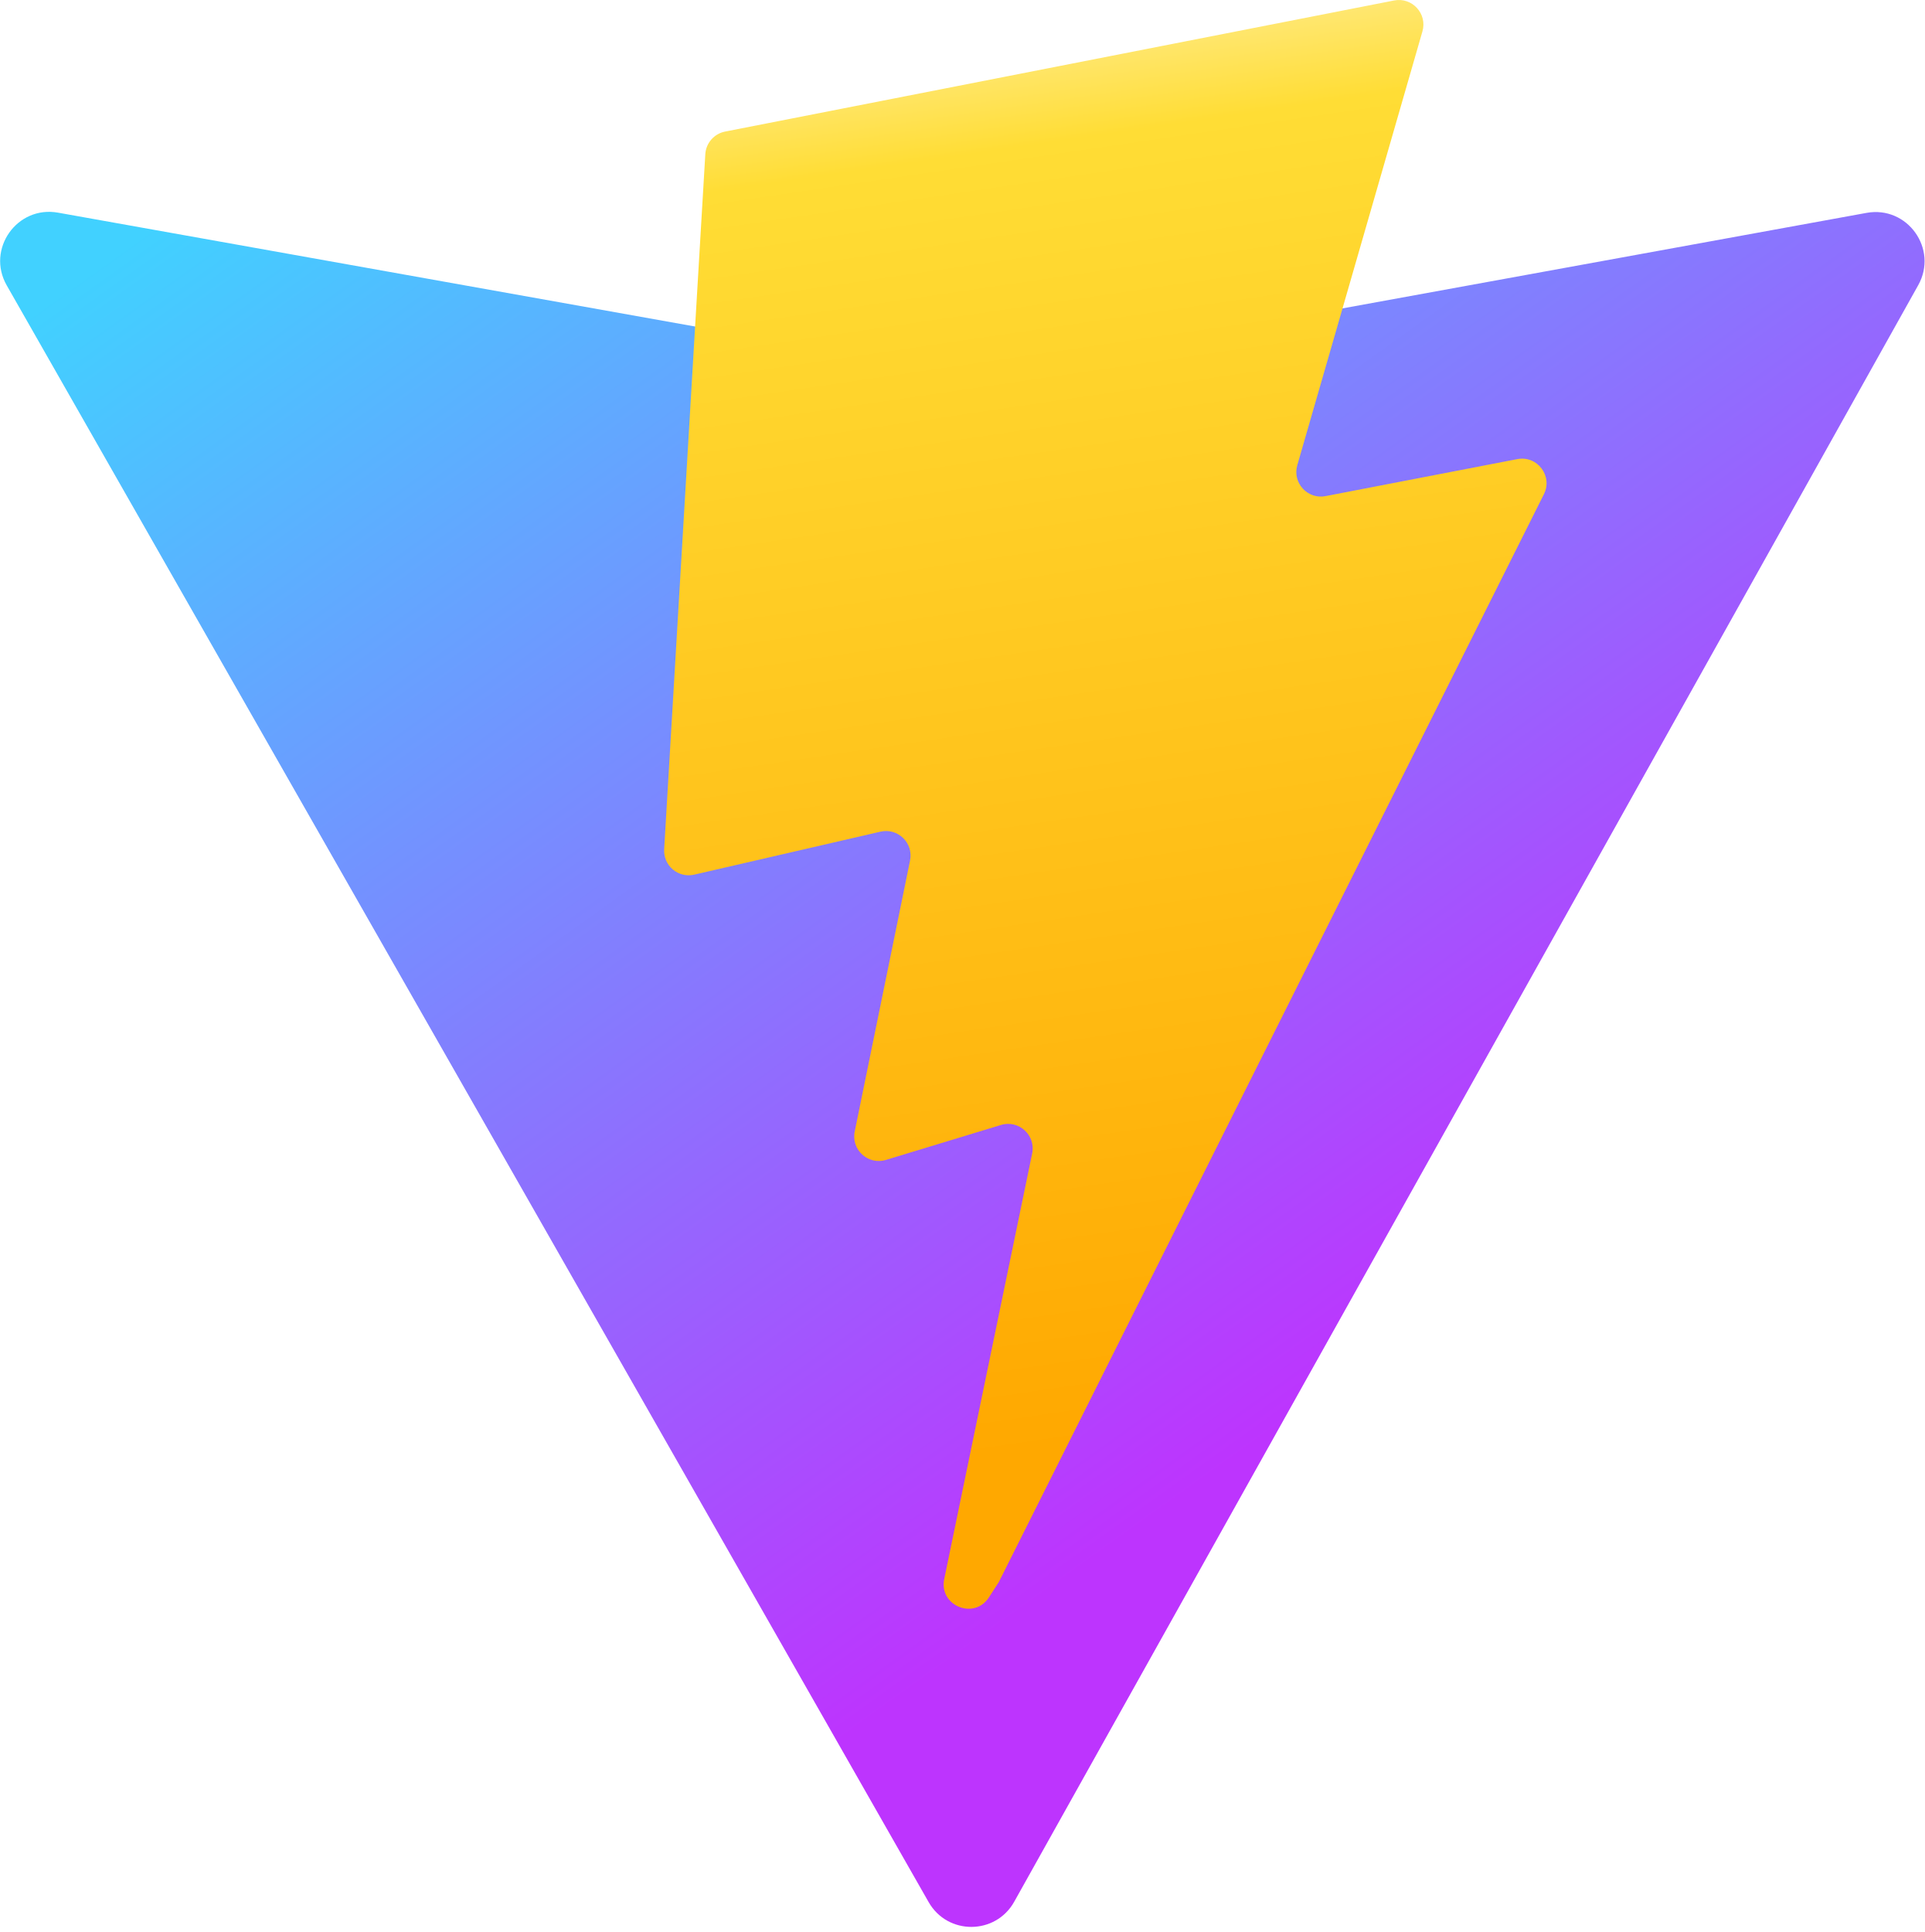
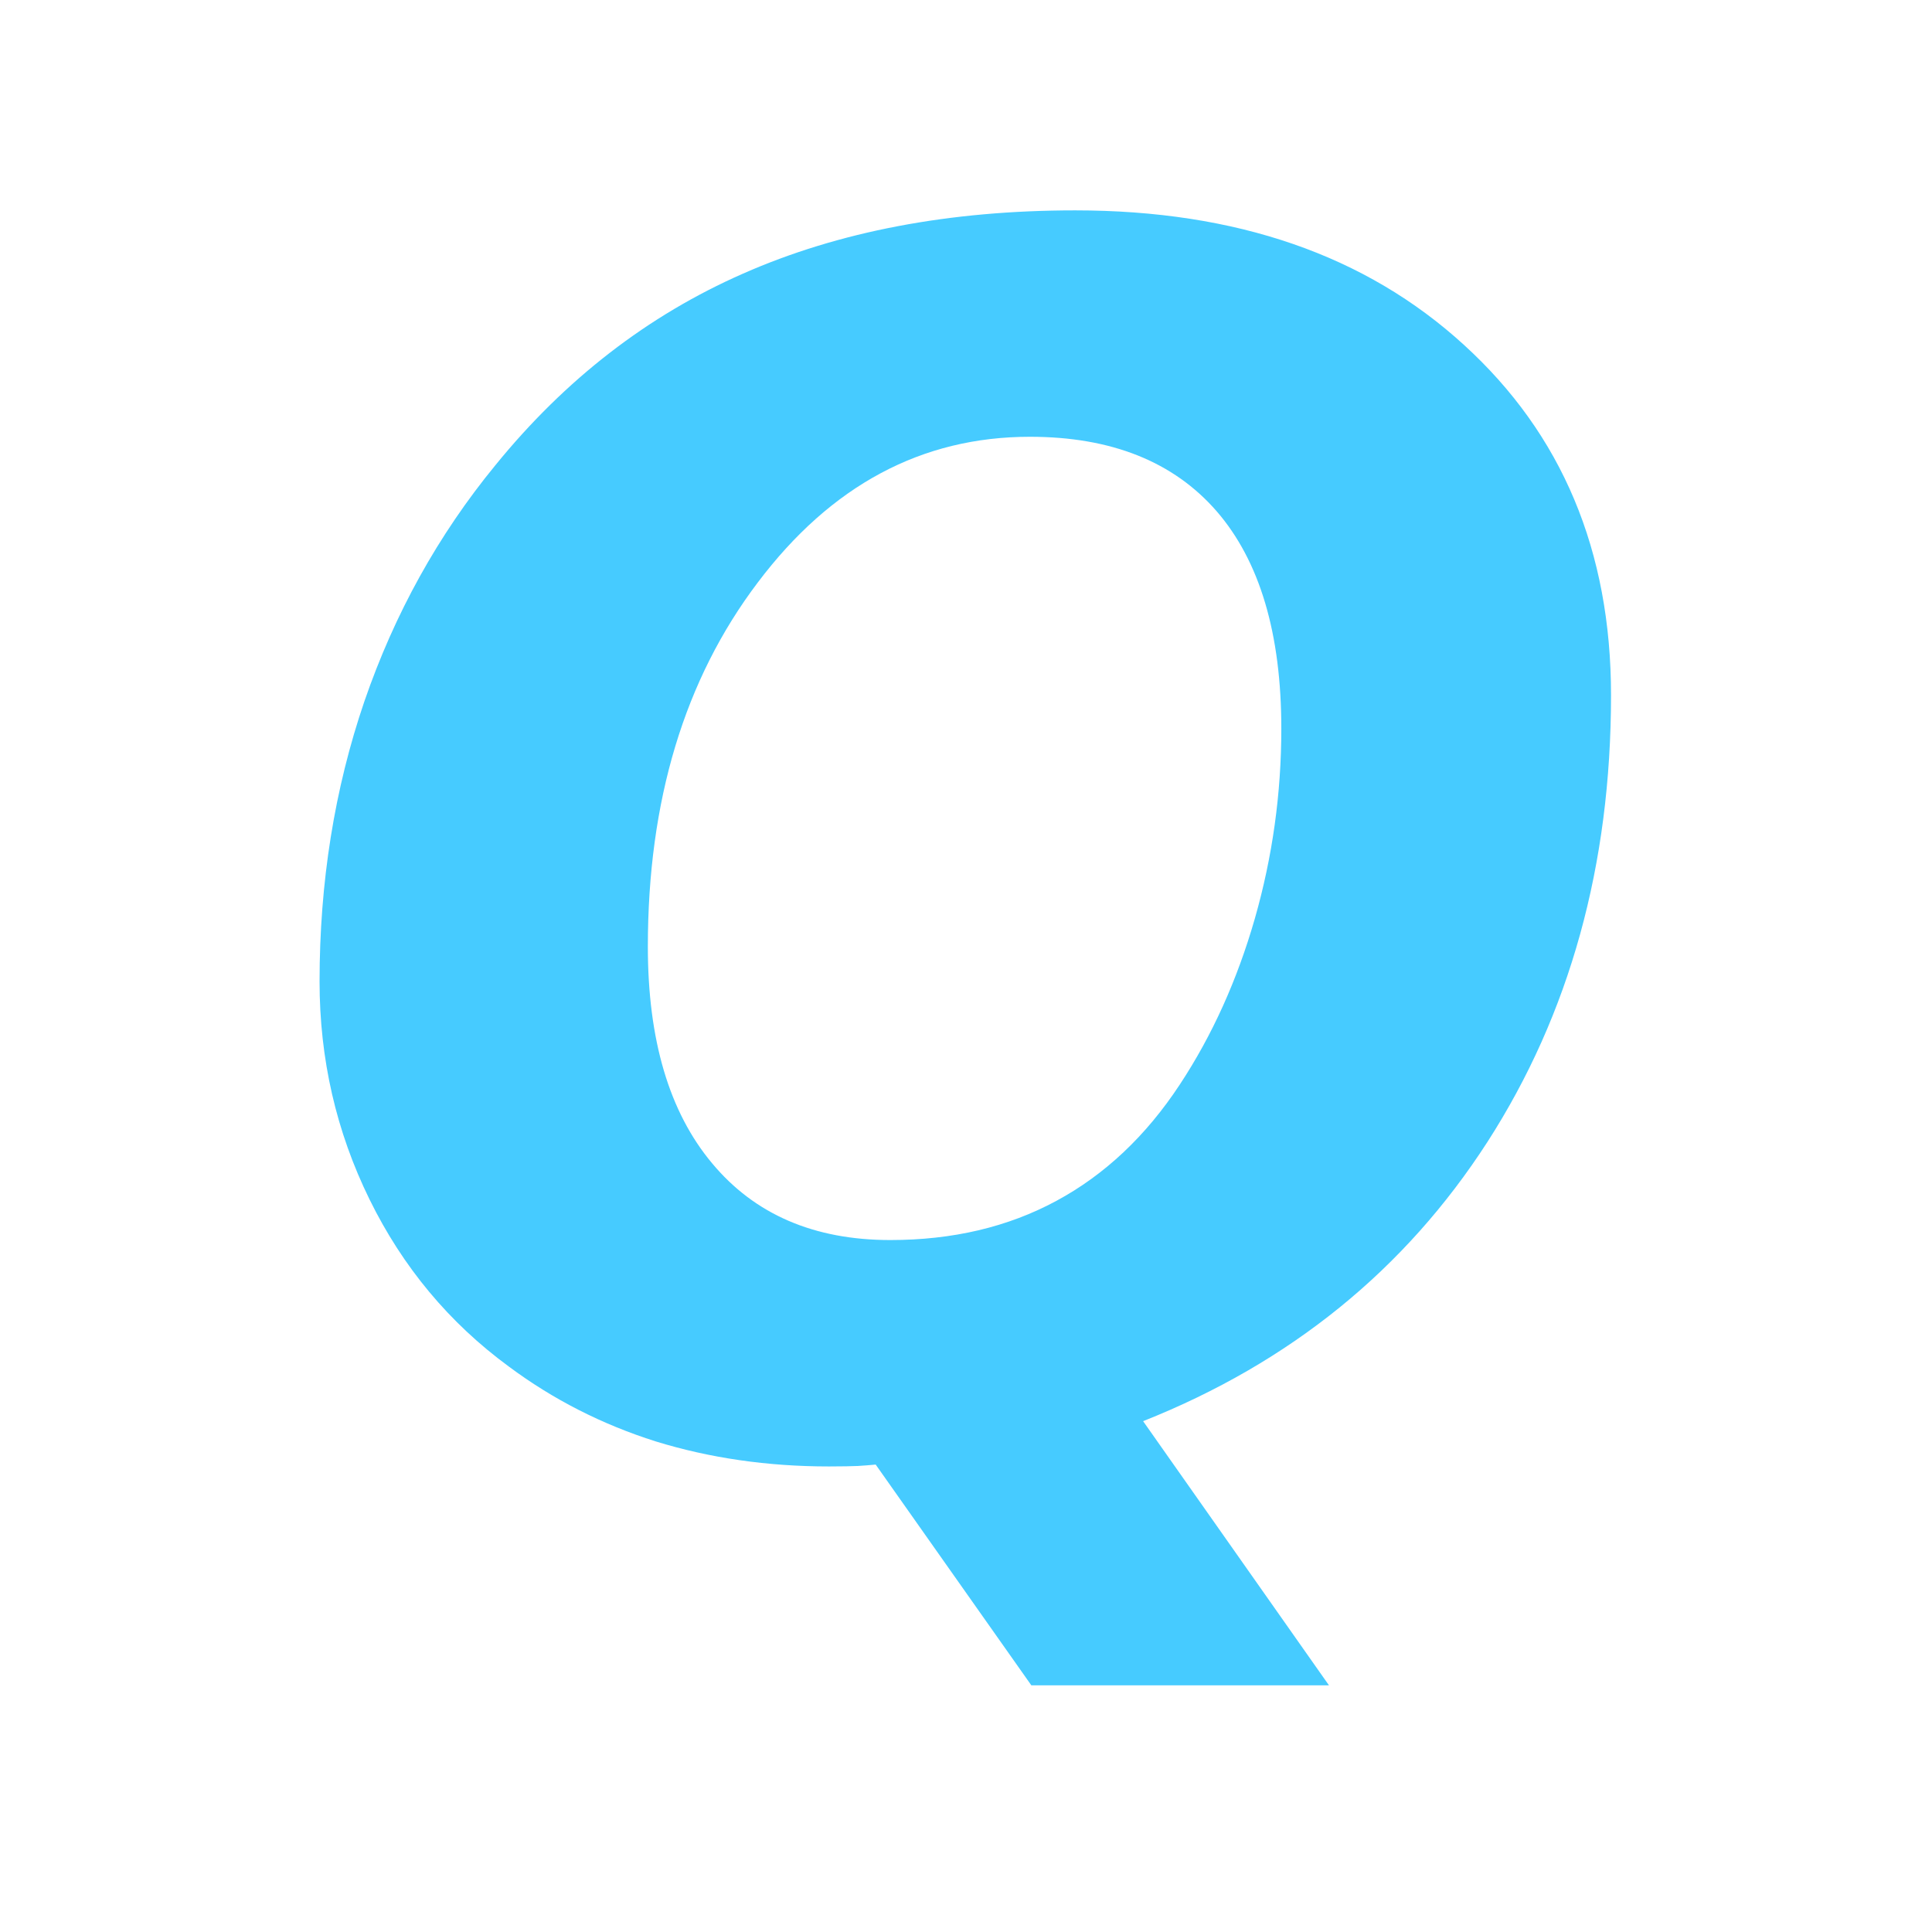
- <svg xmlns="http://www.w3.org/2000/svg" aria-hidden="true" role="img" class="iconify iconify--logos" width="31.88" height="32" preserveAspectRatio="xMidYMid meet" viewBox="0 0 256 257">
-   <defs>
-     <linearGradient id="IconifyId1813088fe1fbc01fb466" x1="-.828%" x2="57.636%" y1="7.652%" y2="78.411%">
-       <stop offset="0%" stop-color="#41D1FF" />
-       <stop offset="100%" stop-color="#BD34FE" />
-     </linearGradient>
-     <linearGradient id="IconifyId1813088fe1fbc01fb467" x1="43.376%" x2="50.316%" y1="2.242%" y2="89.03%">
-       <stop offset="0%" stop-color="#FFEA83" />
-       <stop offset="8.333%" stop-color="#FFDD35" />
-       <stop offset="100%" stop-color="#FFA800" />
-     </linearGradient>
-   </defs>
-   <path fill="url(#IconifyId1813088fe1fbc01fb466)" d="M255.153 37.938L134.897 252.976c-2.483 4.44-8.862 4.466-11.382.048L.875 37.958c-2.746-4.814 1.371-10.646 6.827-9.67l120.385 21.517a6.537 6.537 0 0 0 2.322-.004l117.867-21.483c5.438-.991 9.574 4.796 6.877 9.62Z" />
-   <path fill="url(#IconifyId1813088fe1fbc01fb467)" d="M185.432.063L96.44 17.501a3.268 3.268 0 0 0-2.634 3.014l-5.474 92.456a3.268 3.268 0 0 0 3.997 3.378l24.777-5.718c2.318-.535 4.413 1.507 3.936 3.838l-7.361 36.047c-.495 2.426 1.782 4.5 4.151 3.78l15.304-4.649c2.372-.72 4.652 1.36 4.15 3.788l-11.698 56.621c-.732 3.542 3.979 5.473 5.943 2.437l1.313-2.028l72.516-144.72c1.215-2.423-.88-5.186-3.54-4.672l-25.505 4.922c-2.396.462-4.435-1.77-3.759-4.114l16.646-57.705c.677-2.35-1.37-4.583-3.769-4.113Z" />
+ <svg xmlns="http://www.w3.org/2000/svg" version="1.2" viewBox="0 0 64 64" width="64" height="64">
+   <style>
+ 		tspan { white-space:pre }
+ 		.t0 { font-size: 55px;fill: #46cbff;font-weight: 700;font-style: italic;font-family: "DejaVuSans-BoldOblique", "DejaVu Sans" }
+ 	</style>
+   <text id="Q" style="transform: matrix(1,0,0,1,0,6)">
+     <tspan x="8.6" y="41.8" class="t0">Q
+ </tspan>
+   </text>
</svg>
